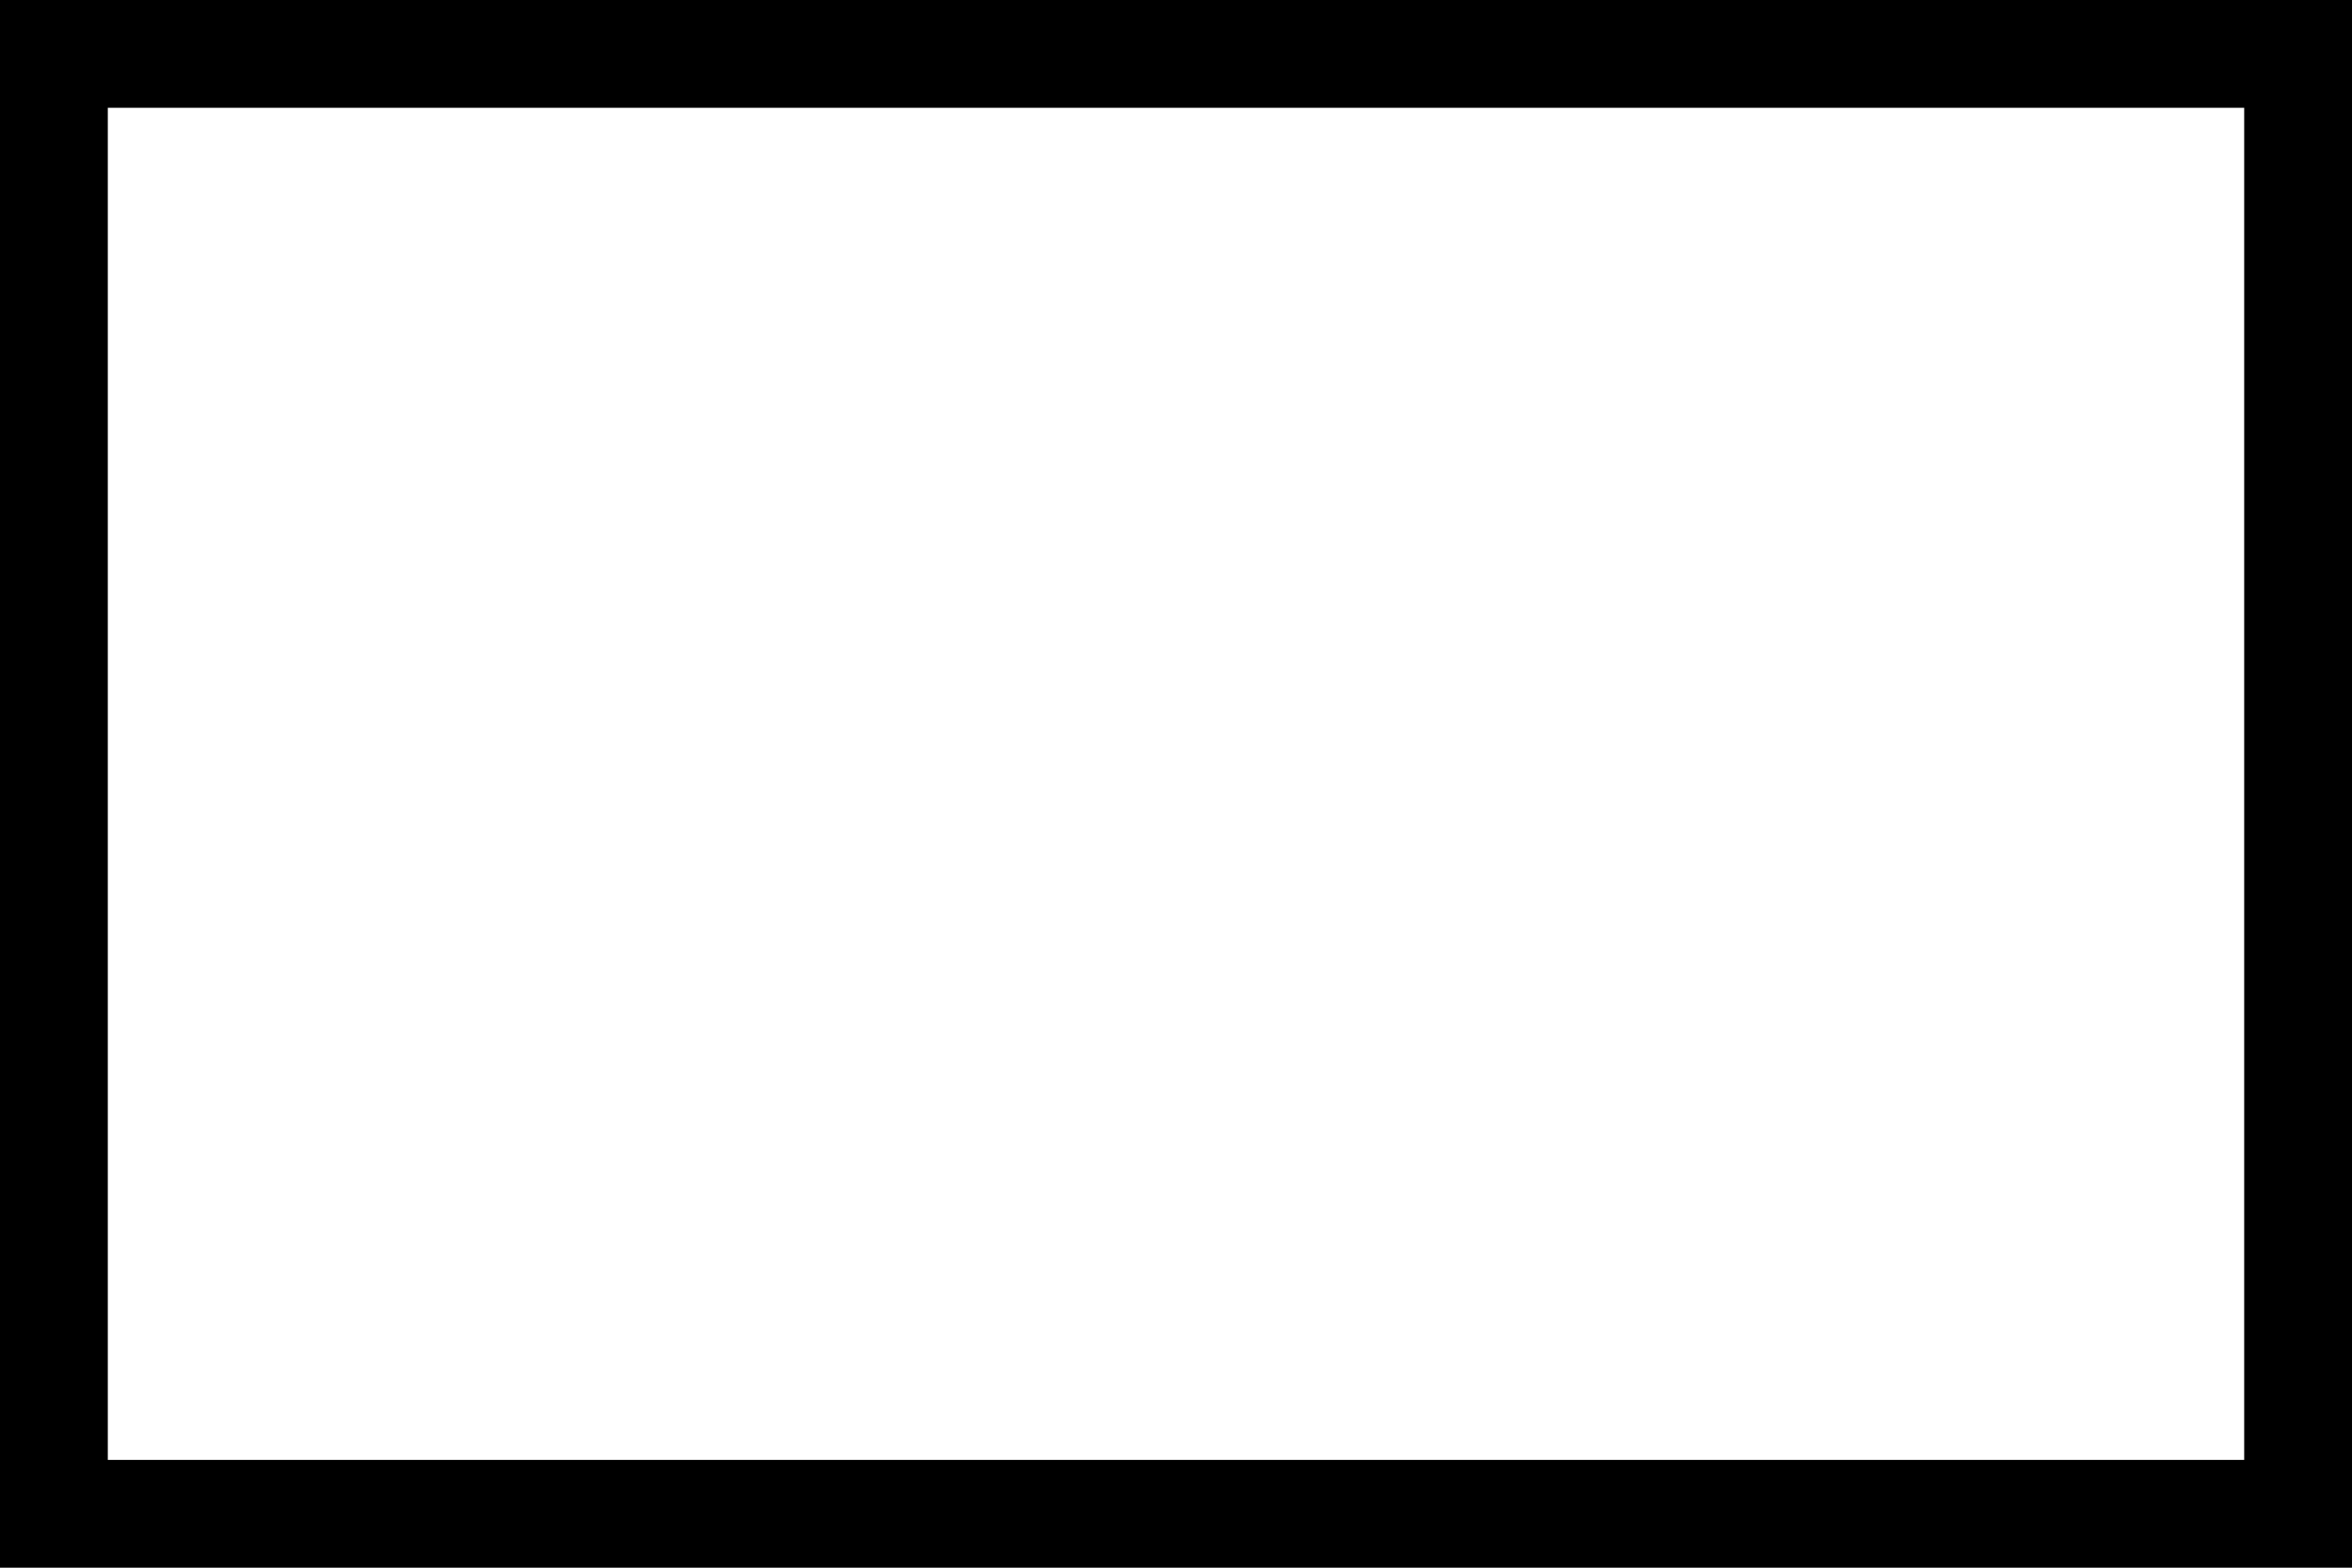
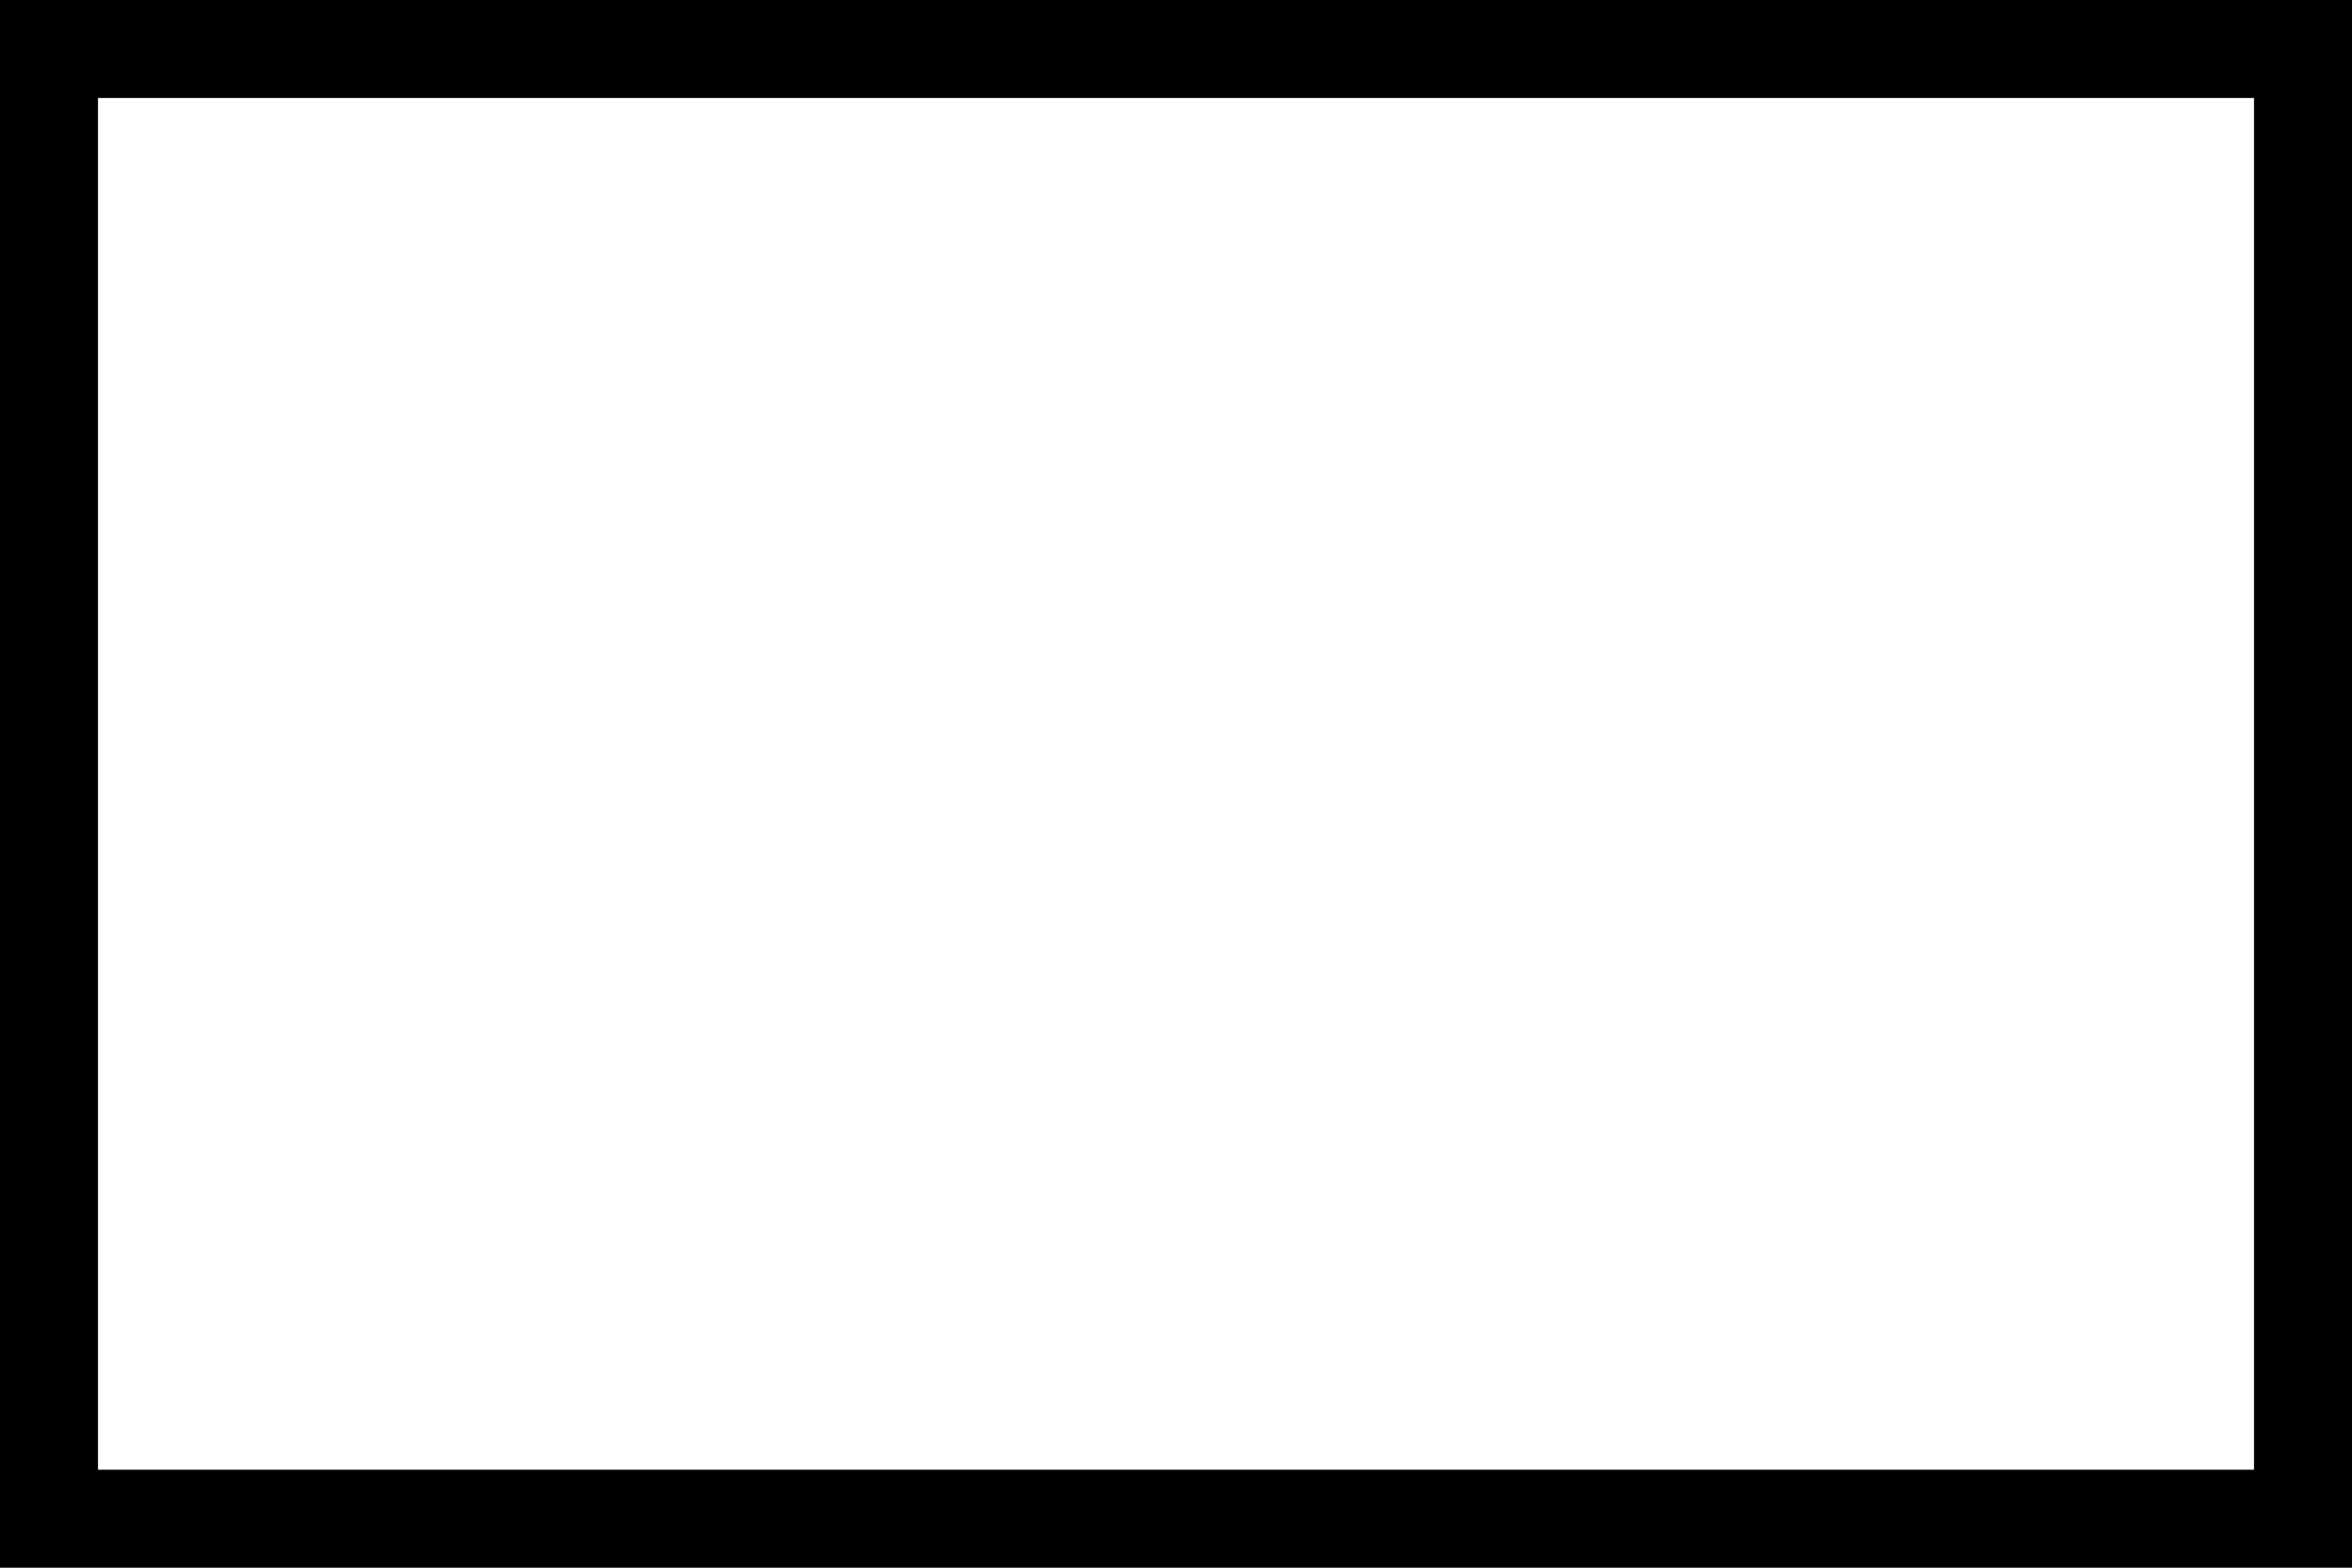
- <svg xmlns="http://www.w3.org/2000/svg" width="100%" height="100%" viewBox="0 0 48 32" version="1.1" xml:space="preserve" style="fill-rule:evenodd;clip-rule:evenodd;stroke-linejoin:round;stroke-miterlimit:1.414;">
+ <svg xmlns="http://www.w3.org/2000/svg" width="100%" height="100%" viewBox="0 0 48 32" version="1.1" xml:space="preserve">
  <g>
-     <rect x="0" y="0" width="48" height="32" style="fill:#fff;" />
-     <path d="M48,32l-48,0l0,-32l48,0l0,32Zm-45.8,-29.8l0,27.6l43.6,0l0,-27.6l-43.6,0Z" />
+     <rect x="1" y="1" width="46" height="30" style="fill:#fff;stroke:#000;stroke-width:2px;" />
  </g>
</svg>
